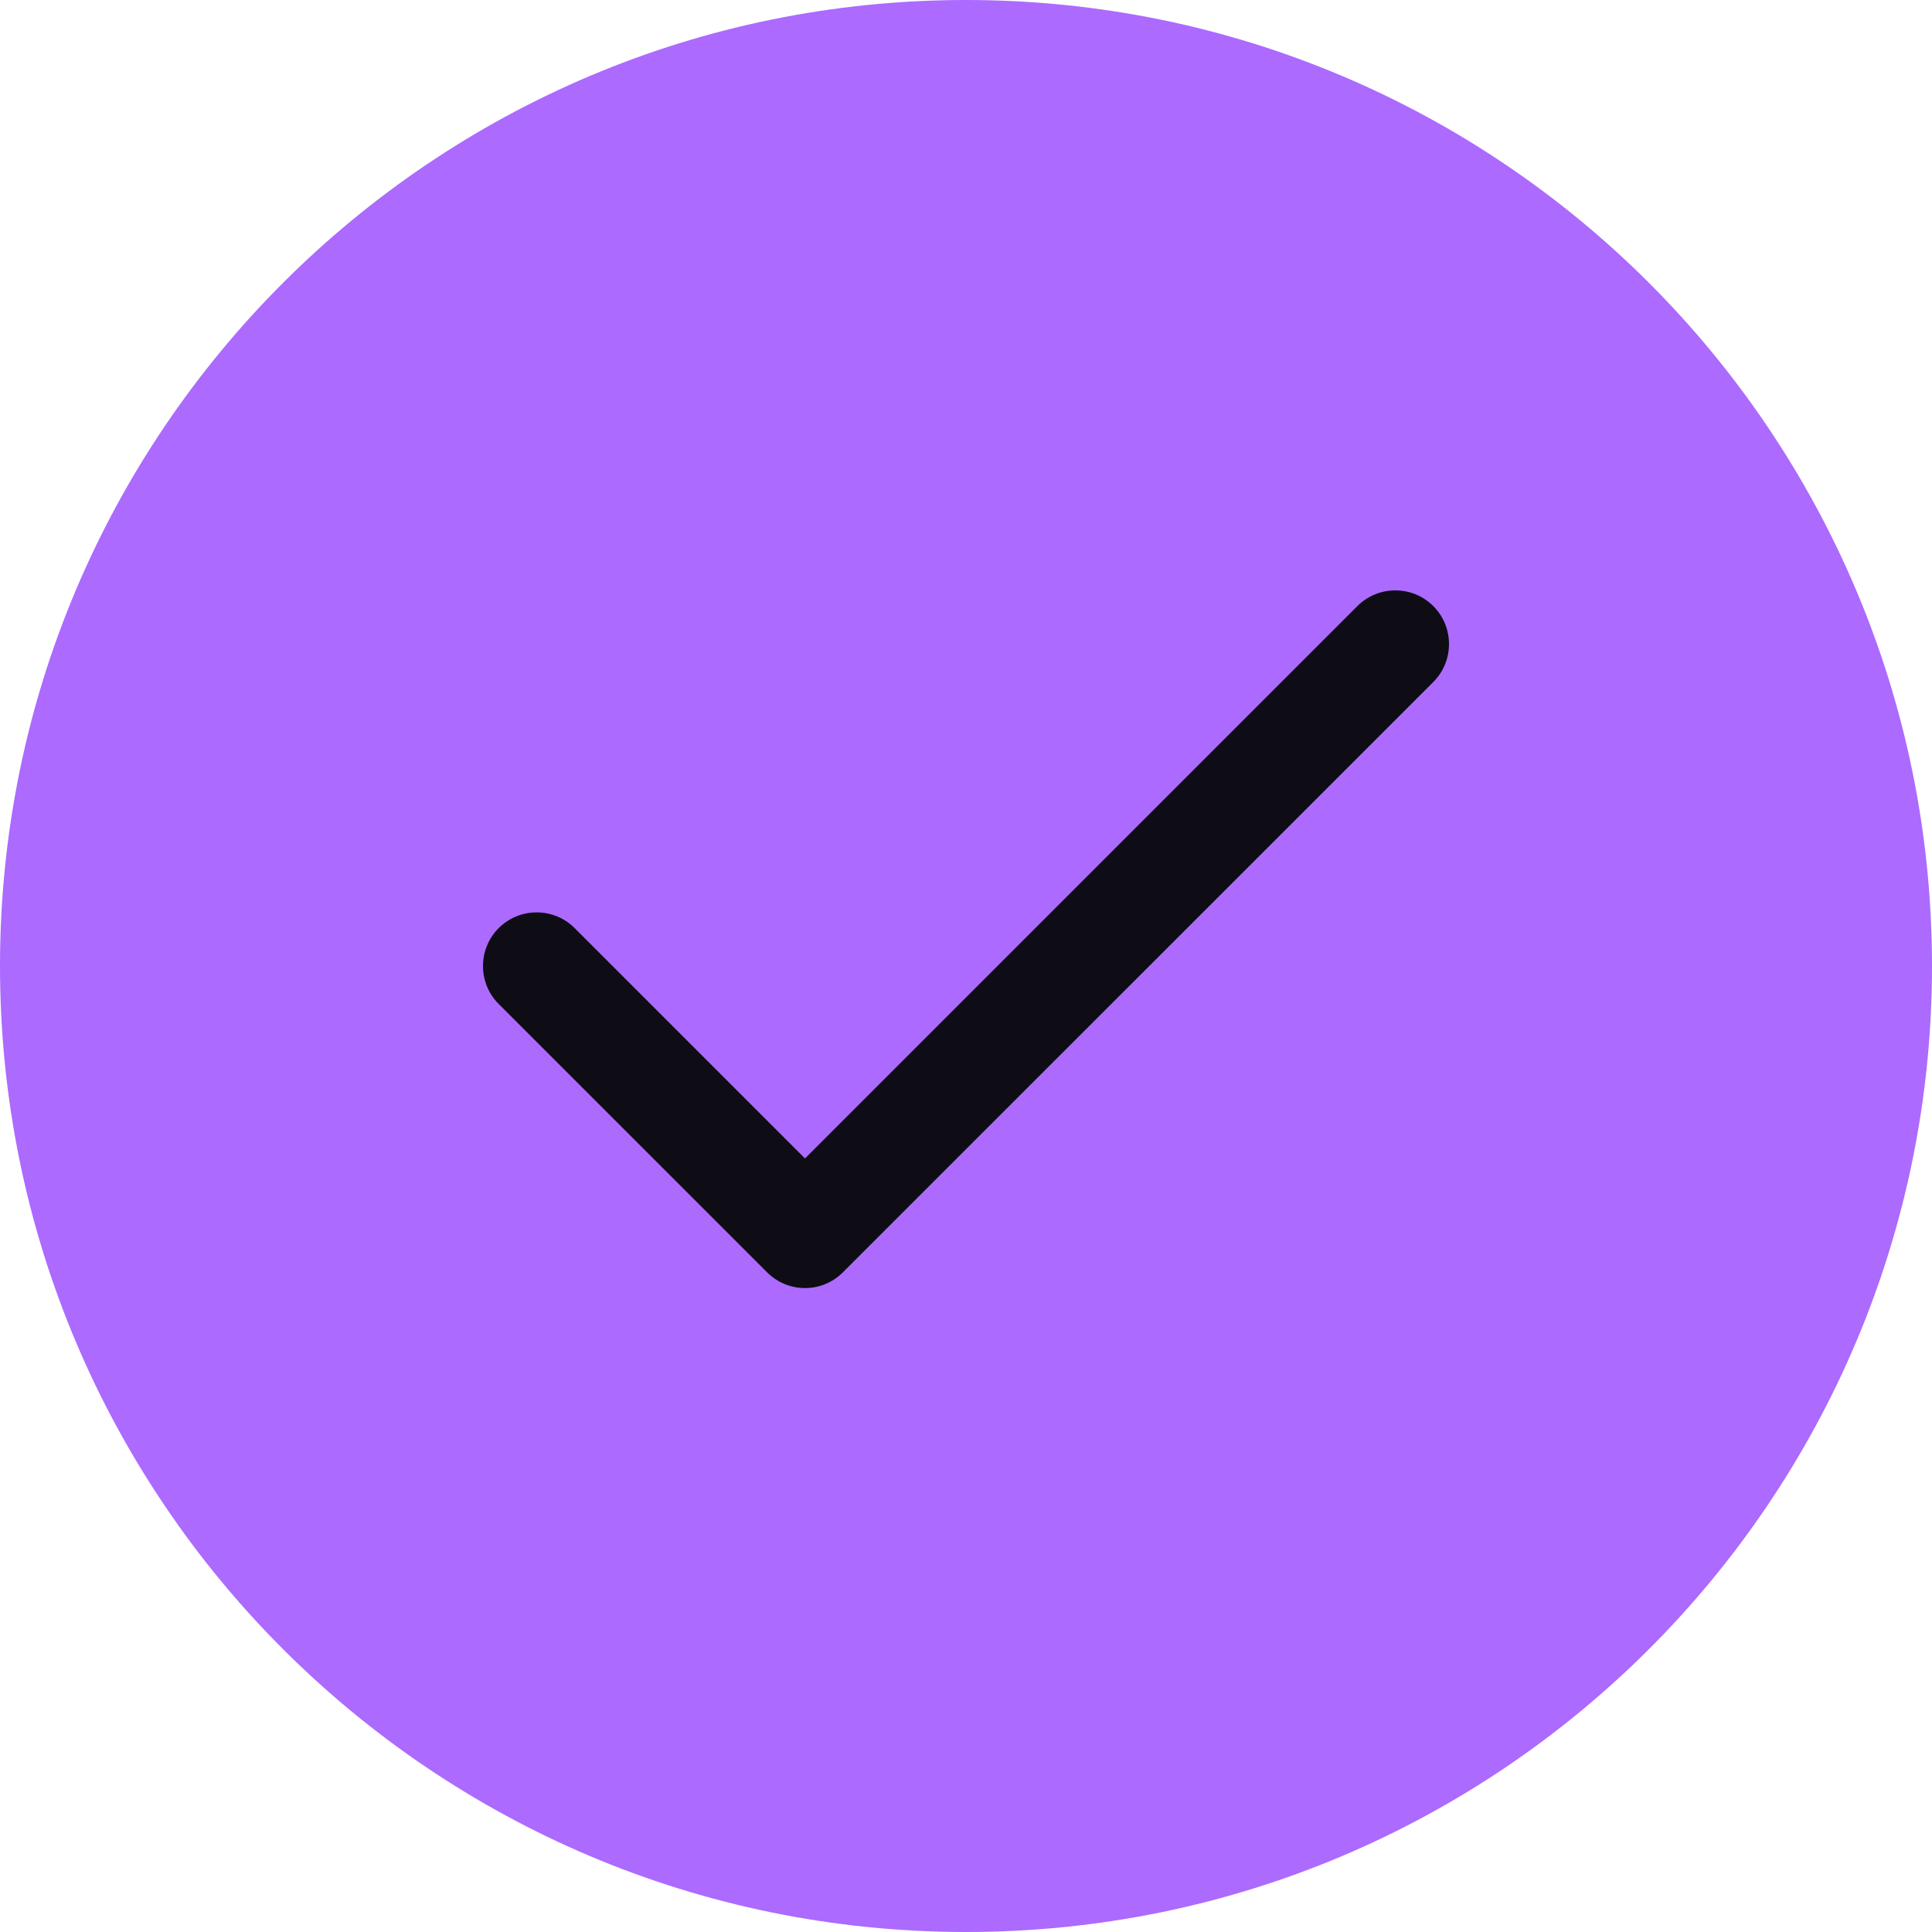
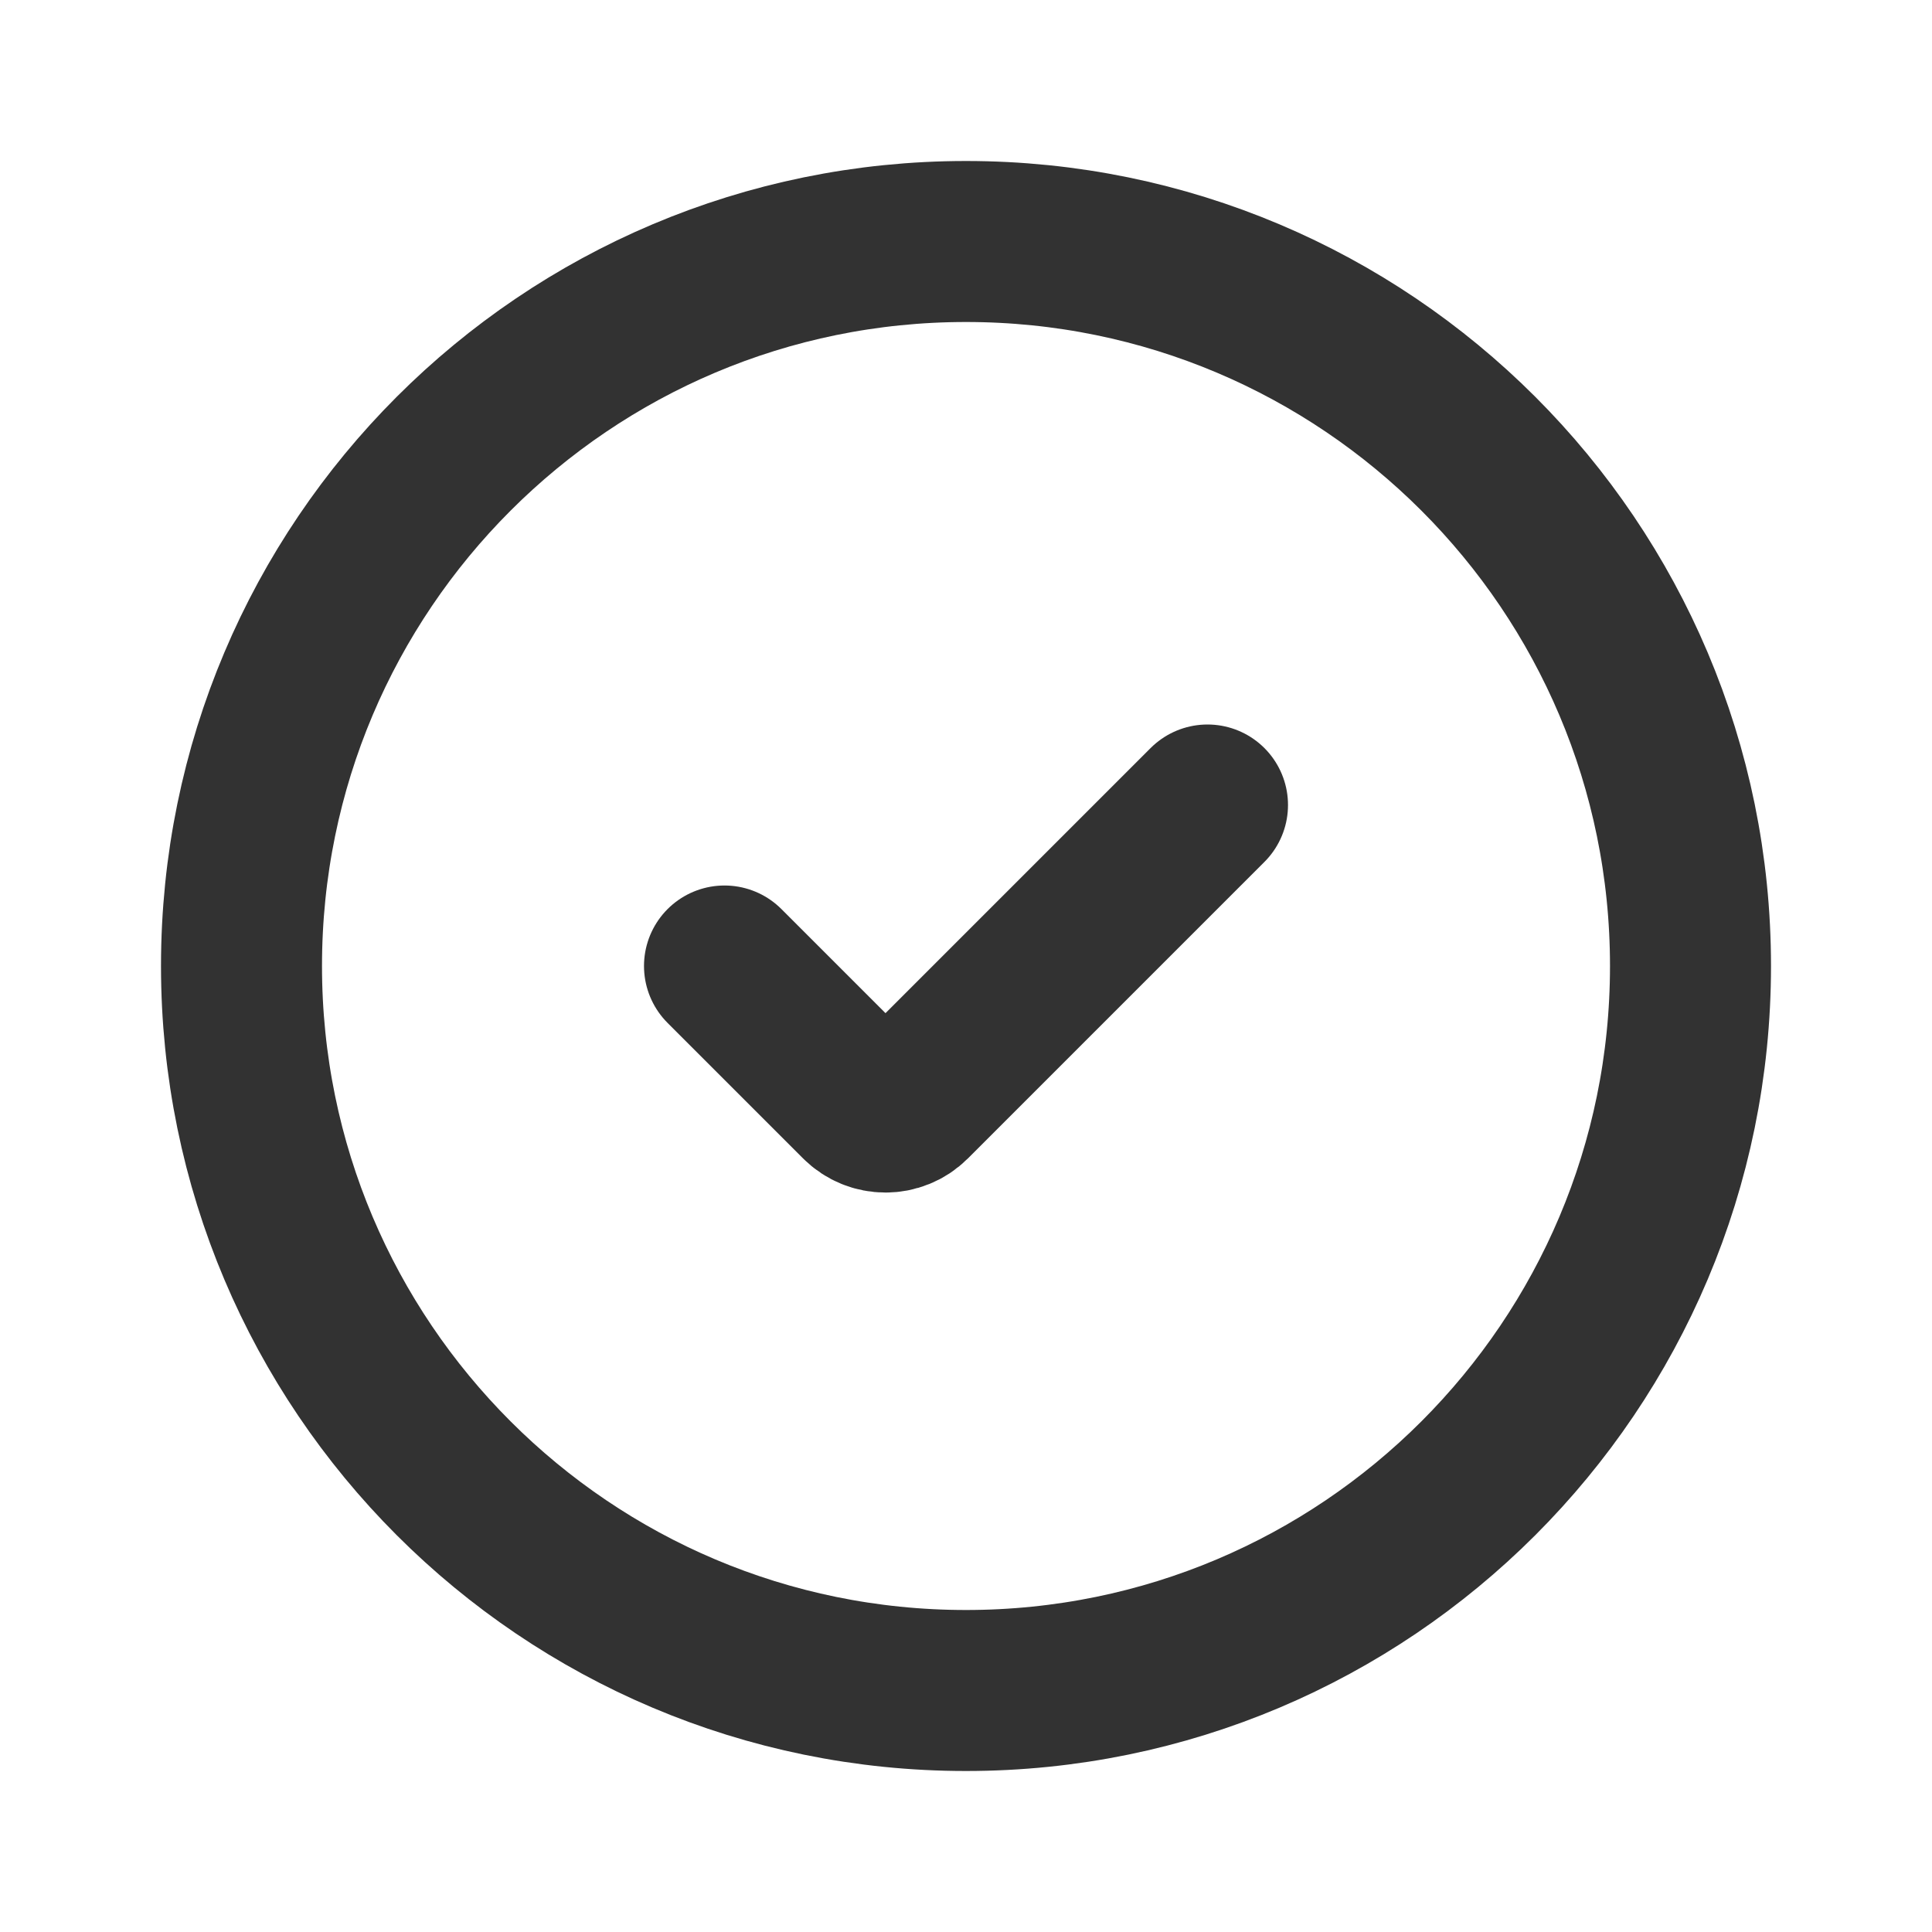
- <svg xmlns="http://www.w3.org/2000/svg" width="24" height="24" viewBox="0 0 24 24" fill="none">
-   <rect width="24" height="24" rx="12" fill="#AC6AFF" />
-   <path fill-rule="evenodd" clip-rule="evenodd" d="M17.805 7.529C18.065 7.79 18.065 8.212 17.805 8.472L10.471 15.805C10.211 16.066 9.789 16.066 9.529 15.805L6.195 12.472C5.935 12.212 5.935 11.79 6.195 11.529C6.456 11.269 6.878 11.269 7.138 11.529L10 14.391L16.862 7.529C17.122 7.269 17.544 7.269 17.805 7.529Z" fill="#0E0C15" />
+ <svg xmlns="http://www.w3.org/2000/svg" width="800px" height="800px" viewBox="0 0 24 24" fill="none">
+   <path d="M21 12C21 16.971 16.971 21 12 21C7.029 21 3 16.971 3 12C3 7.029 7.029 3 12 3C16.971 3 21 7.029 21 12Z" stroke="#323232" stroke-width="2" />
+   <path d="M9 12L10.683 13.683V13.683C10.858 13.858 11.142 13.858 11.317 13.683V13.683L15 10" stroke="#323232" stroke-width="2" stroke-linecap="round" stroke-linejoin="round" />
</svg>
